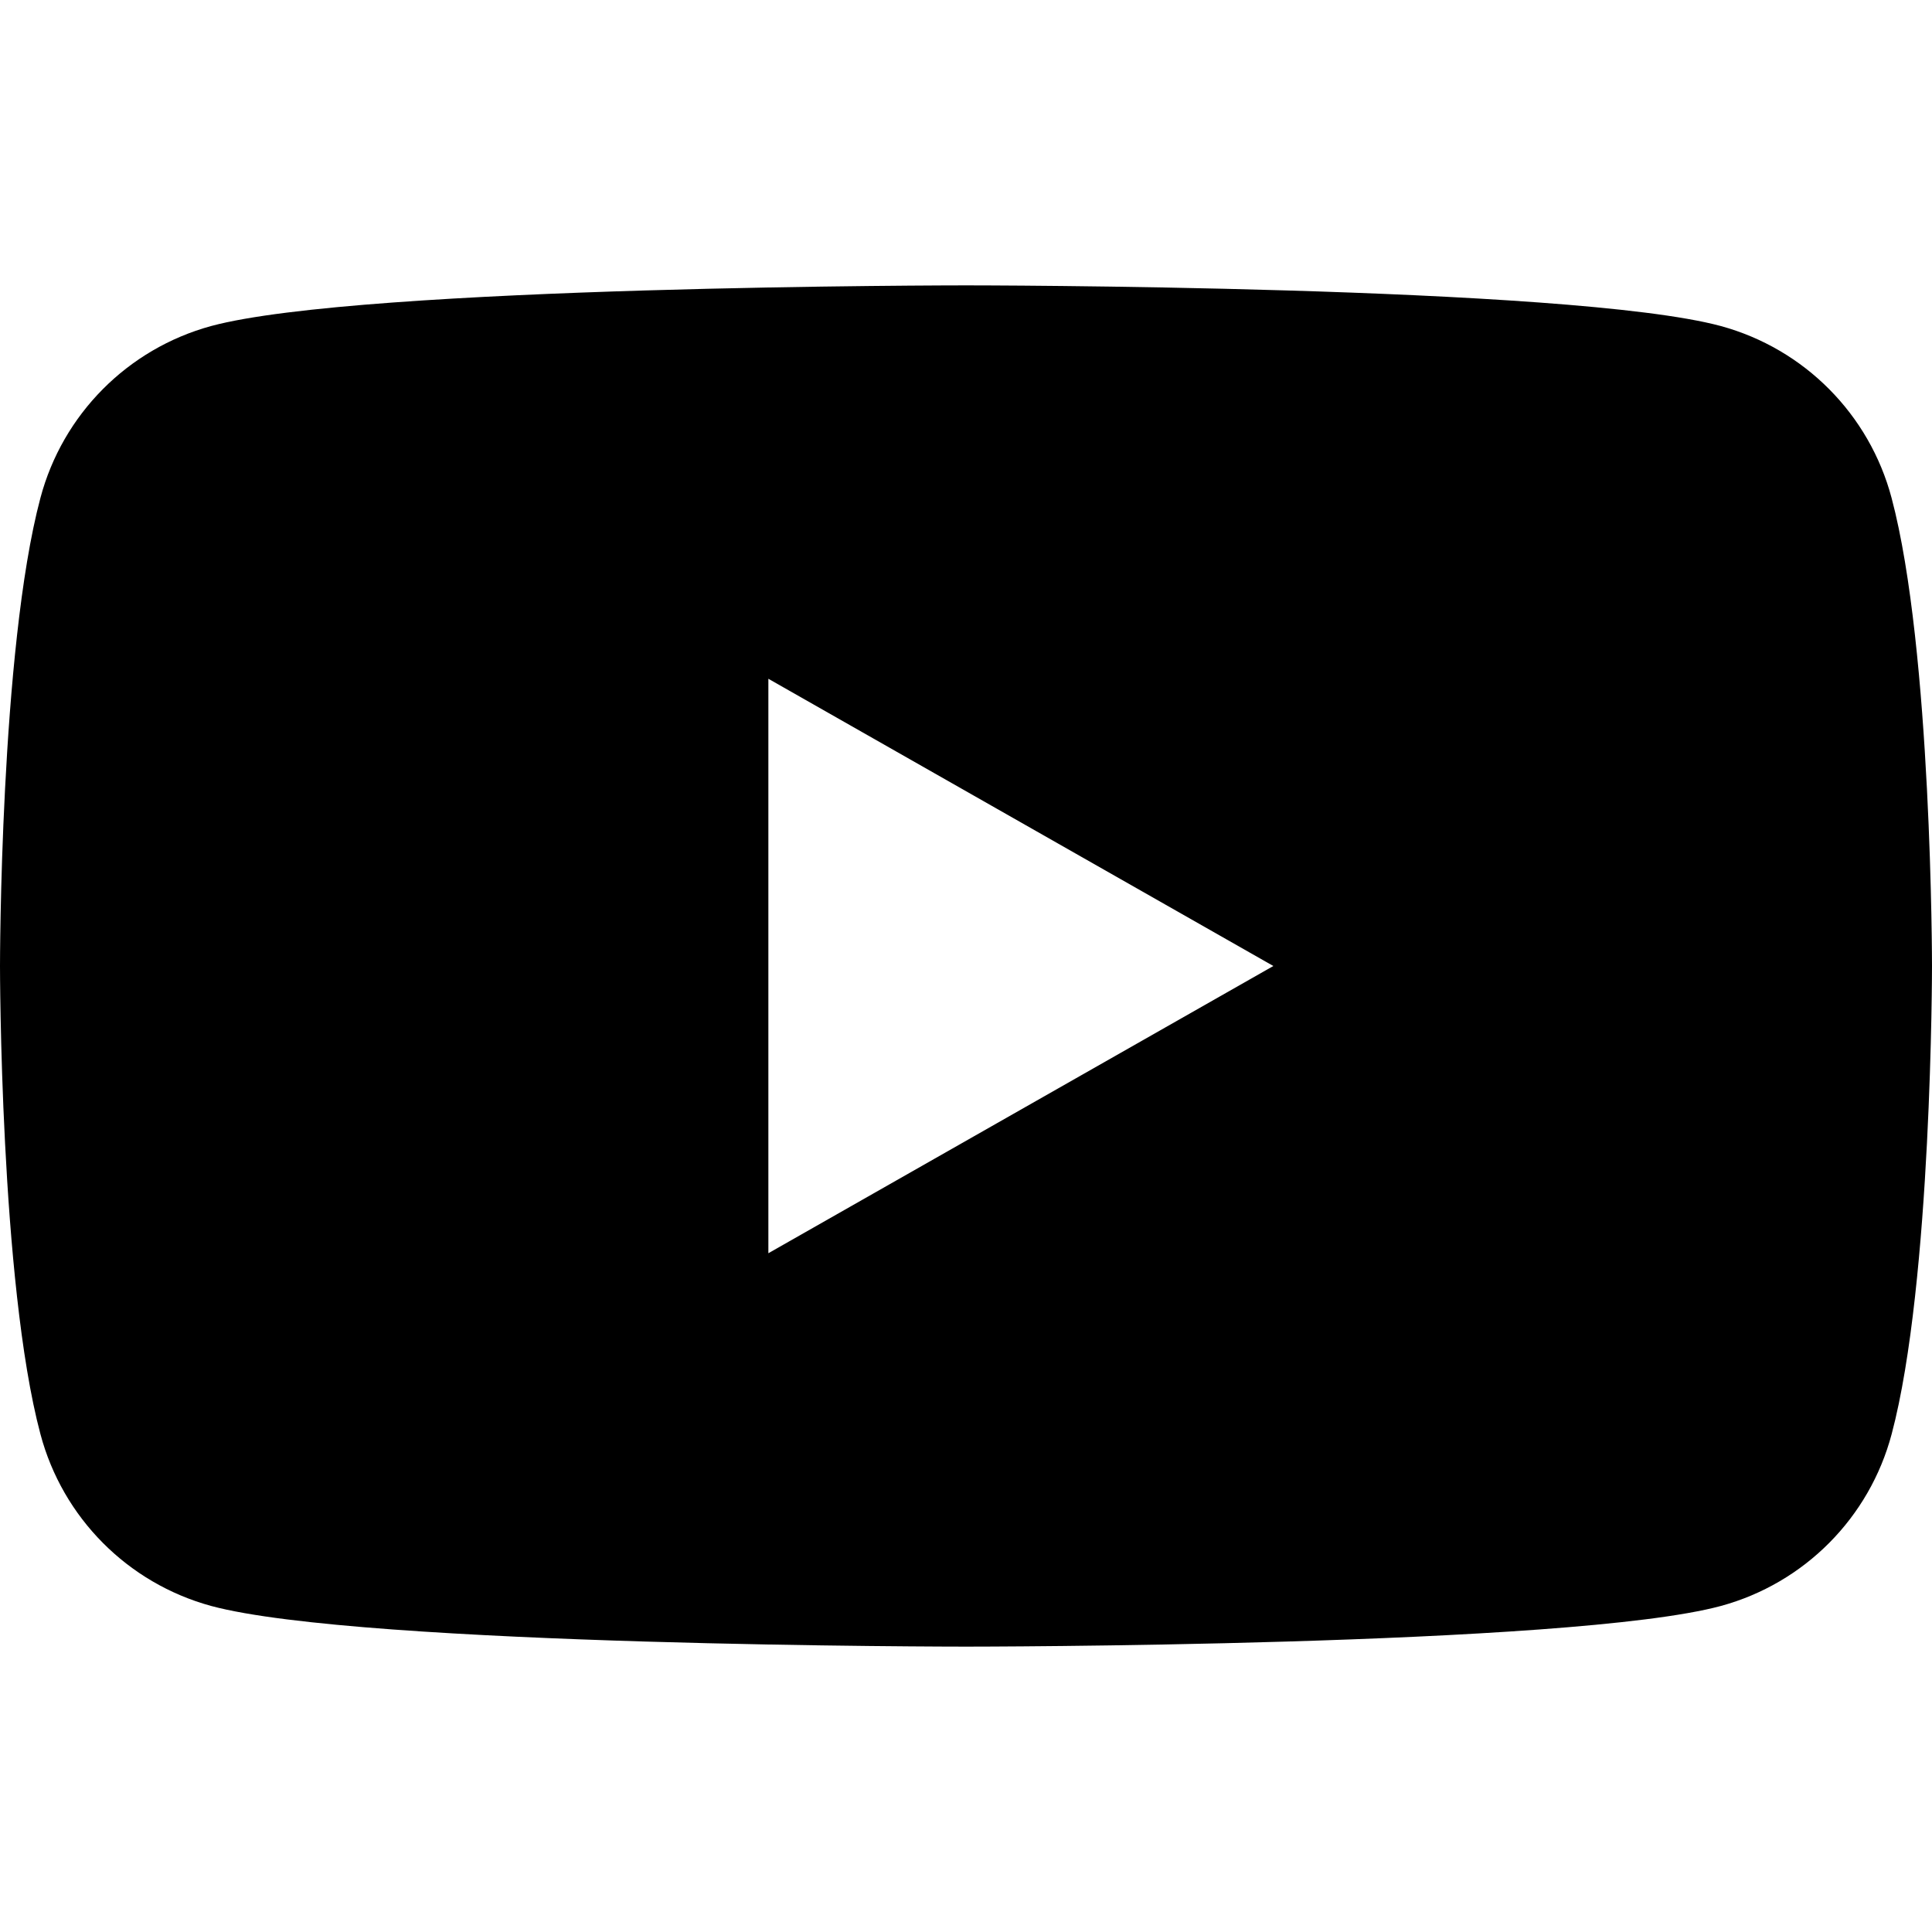
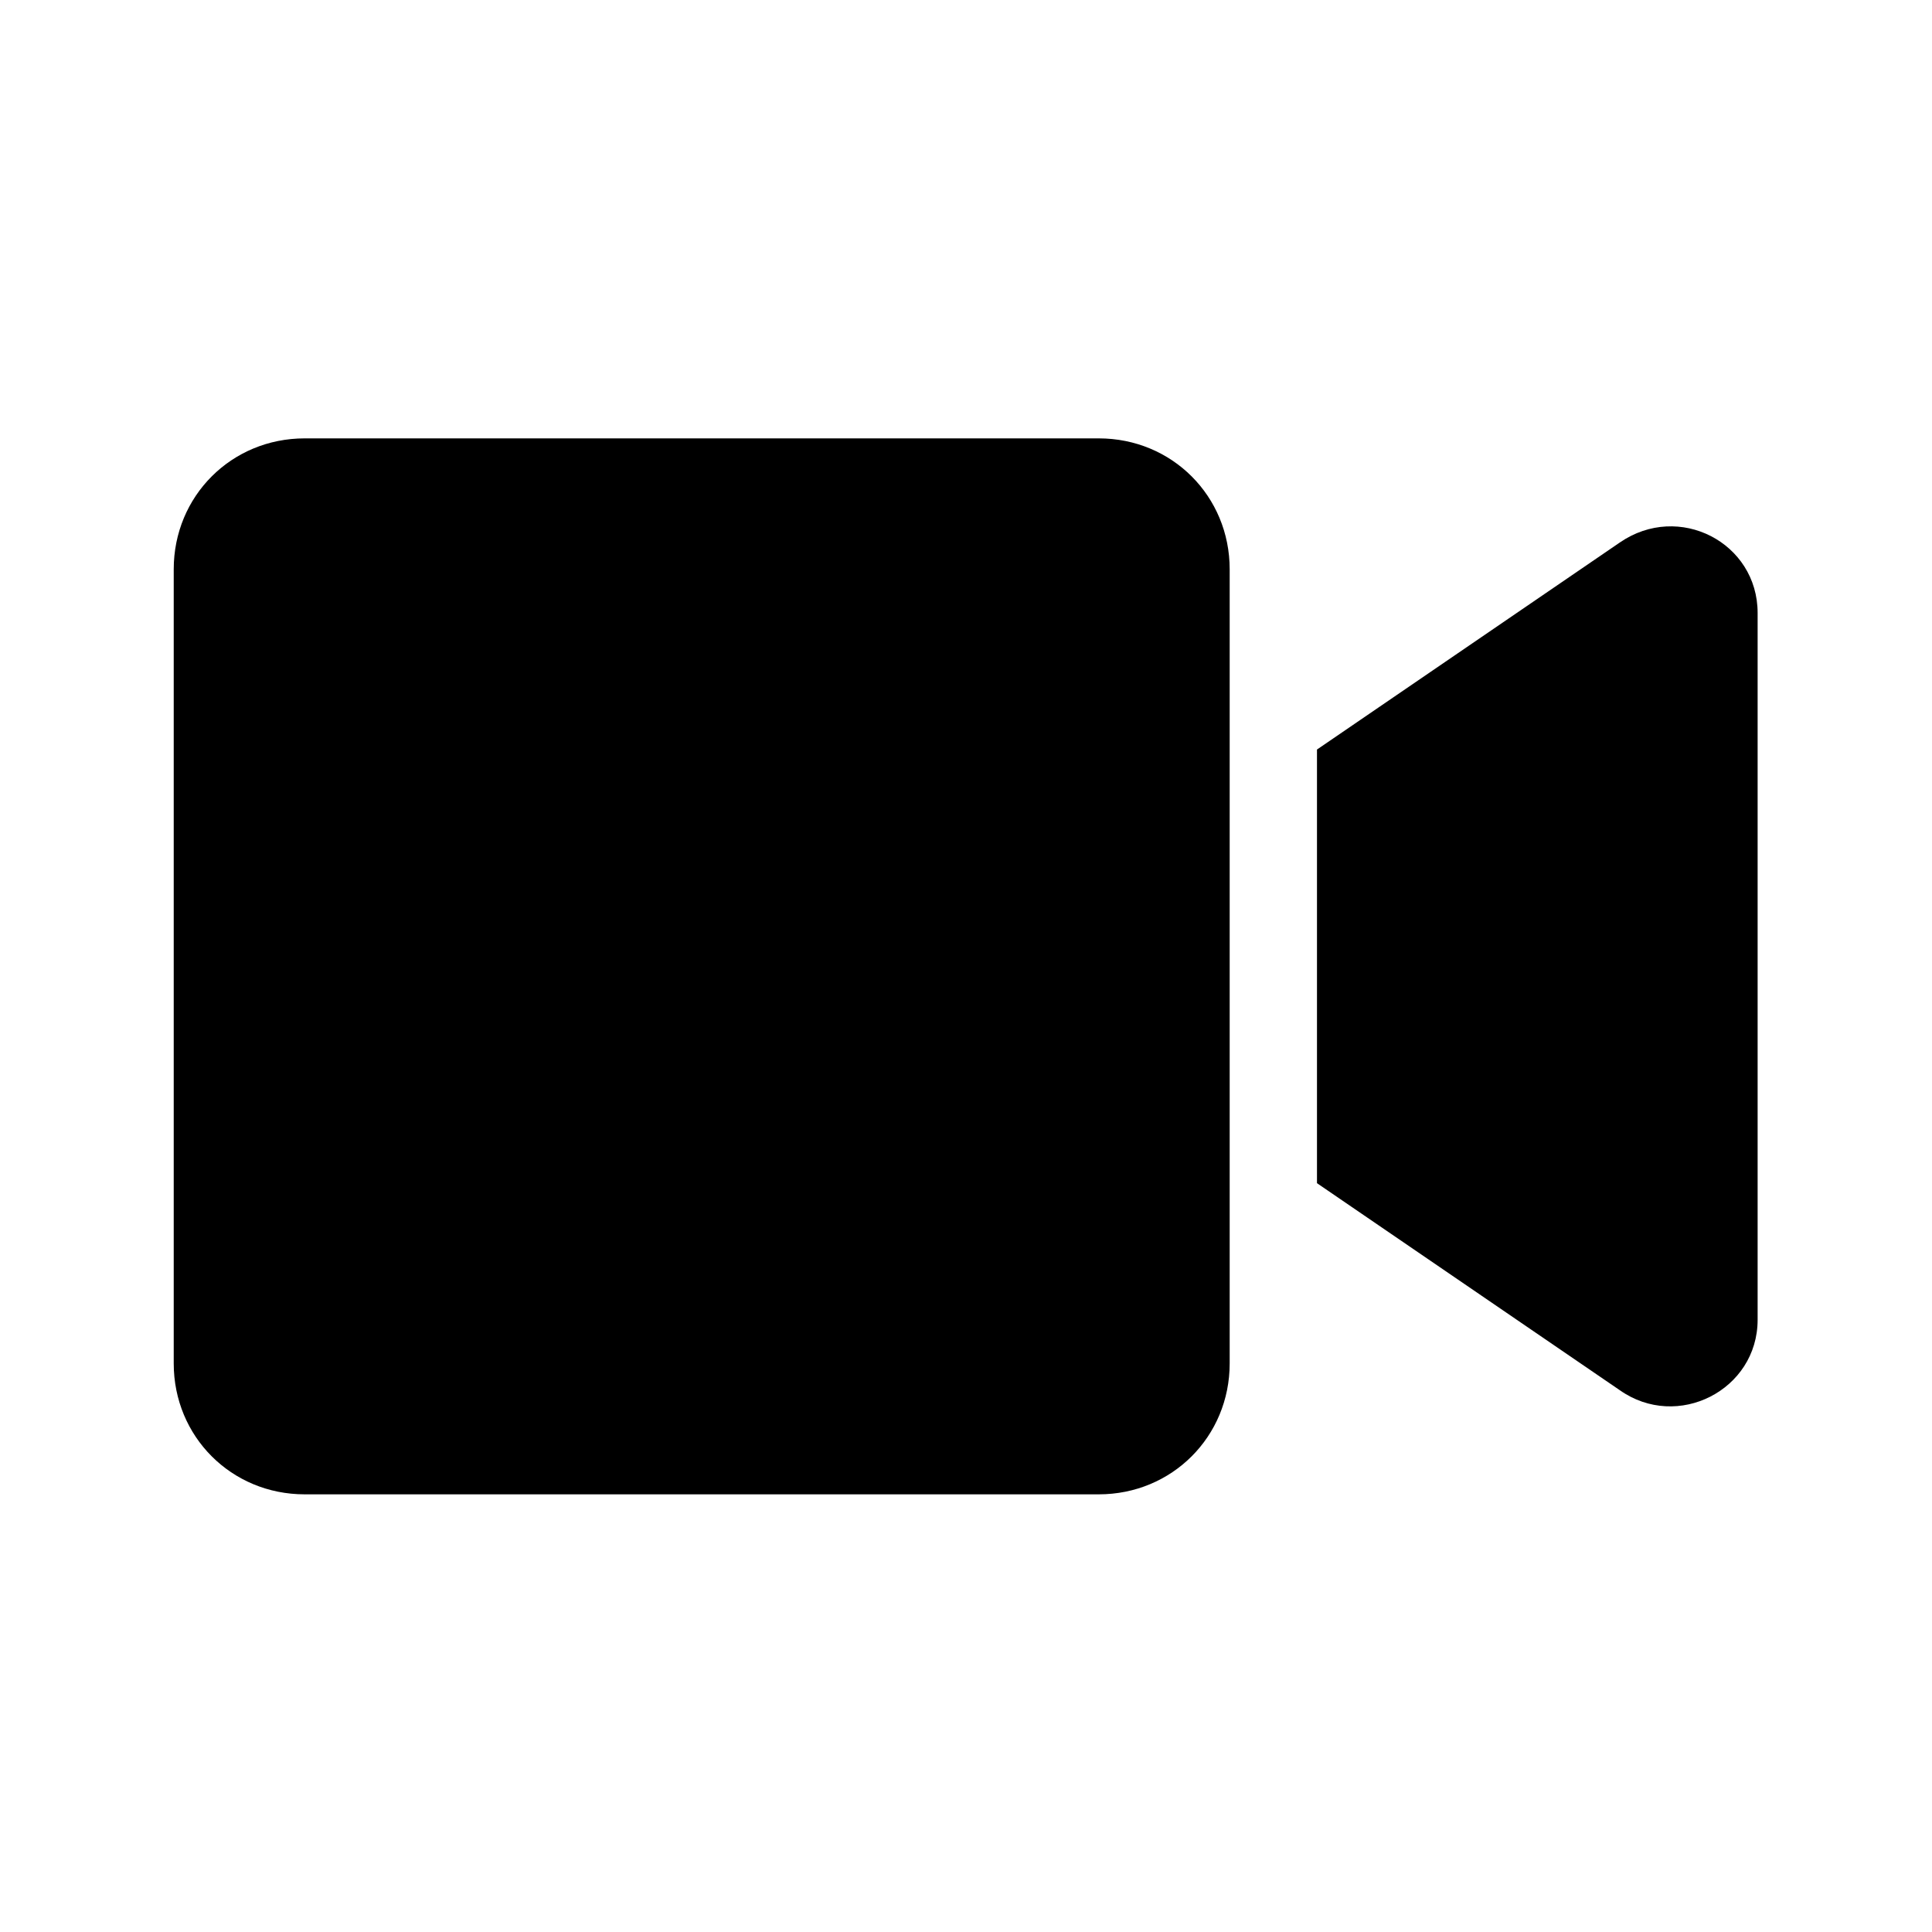
- <svg xmlns="http://www.w3.org/2000/svg" viewBox="0 0 24 24" width="24" height="24">
-   <path d="M23.498 6.186a3.016 3.016 0 0 0-2.122-2.136C19.505 3.545 12 3.545 12 3.545s-7.505 0-9.377.505A3.017 3.017 0 0 0 .502 6.186C0 8.07 0 12 0 12s0 3.93.502 5.814a3.016 3.016 0 0 0 2.122 2.136c1.871.505 9.376.505 9.376.505s7.505 0 9.377-.505a3.015 3.015 0 0 0 2.122-2.136C24 15.93 24 12 24 12s0-3.93-.502-5.814zM9.545 15.568V8.432L15.818 12l-6.273 3.568z" />
+ <svg xmlns="http://www.w3.org/2000/svg" xmlns:xlink="http://www.w3.org/1999/xlink" version="1.1" width="85.04pt" height="85.04pt" viewBox="0 0 56.693 56.693">
+   <defs>
+     <path id="g0-10" d="M13.574-15.495H1.921C.847-15.495 0-14.648 0-13.574V-1.921C0-.847 .847 0 1.921 0H13.574C14.648 0 15.495-.847 15.495-1.921V-13.574C15.495-14.648 14.648-15.495 13.574-15.495ZM21.218-13.966L16.776-10.929V-4.566L21.218-1.529C22.065-.93 23.242-1.529 23.242-2.562V-12.933C23.242-13.966 22.086-14.565 21.218-13.966Z" />
+   </defs>
+   <g id="page42">
+     <g transform="matrix(1.999758 0 0 1.999758 -5.101 69.543)">
+       <use x="5.1" y="-12.848" xlink:href="#g0-10" />
+     </g>
+   </g>
</svg>
